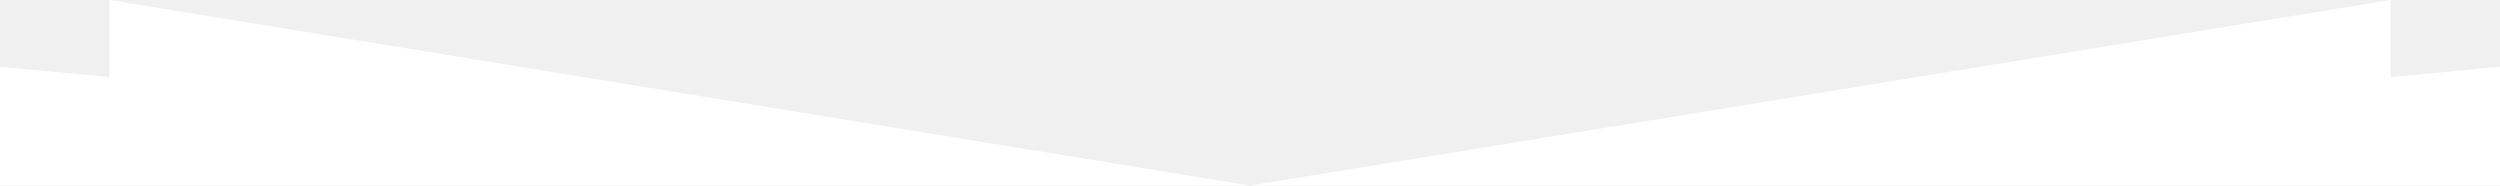
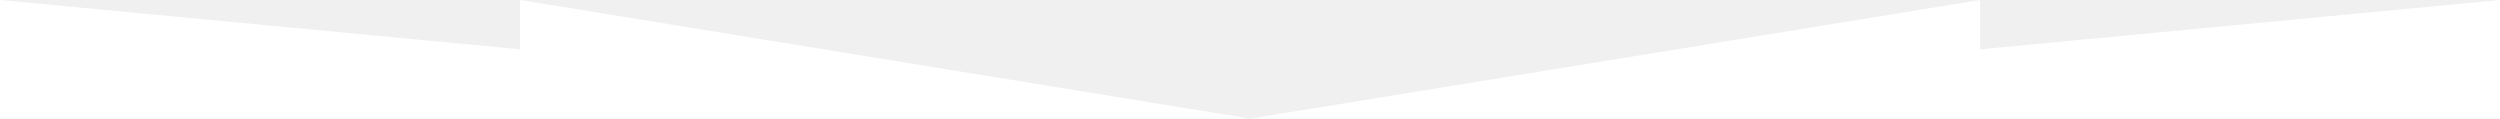
- <svg xmlns="http://www.w3.org/2000/svg" width="768" height="57" viewBox="0 0 768 57" fill="none">
-   <path d="M33.6 23.7L-216 0V57H33.6H384L33.6 0V23.7Z" fill="white" />
-   <path d="M734.4 23.7V0L384 57H734.4H983.9V0L734.4 23.7Z" fill="white" />
+ <svg xmlns="http://www.w3.org/2000/svg" width="1201" height="57" viewBox="0 0 1201 57" fill="none">
+   <path d="M249.829 23.7L0 0V57H249.829H600.55L249.829 0V23.7Z" fill="white" />
+   <path d="M951.271 23.7V0L600.55 57H951.271H1201V0L951.271 23.7Z" fill="white" />
</svg>
